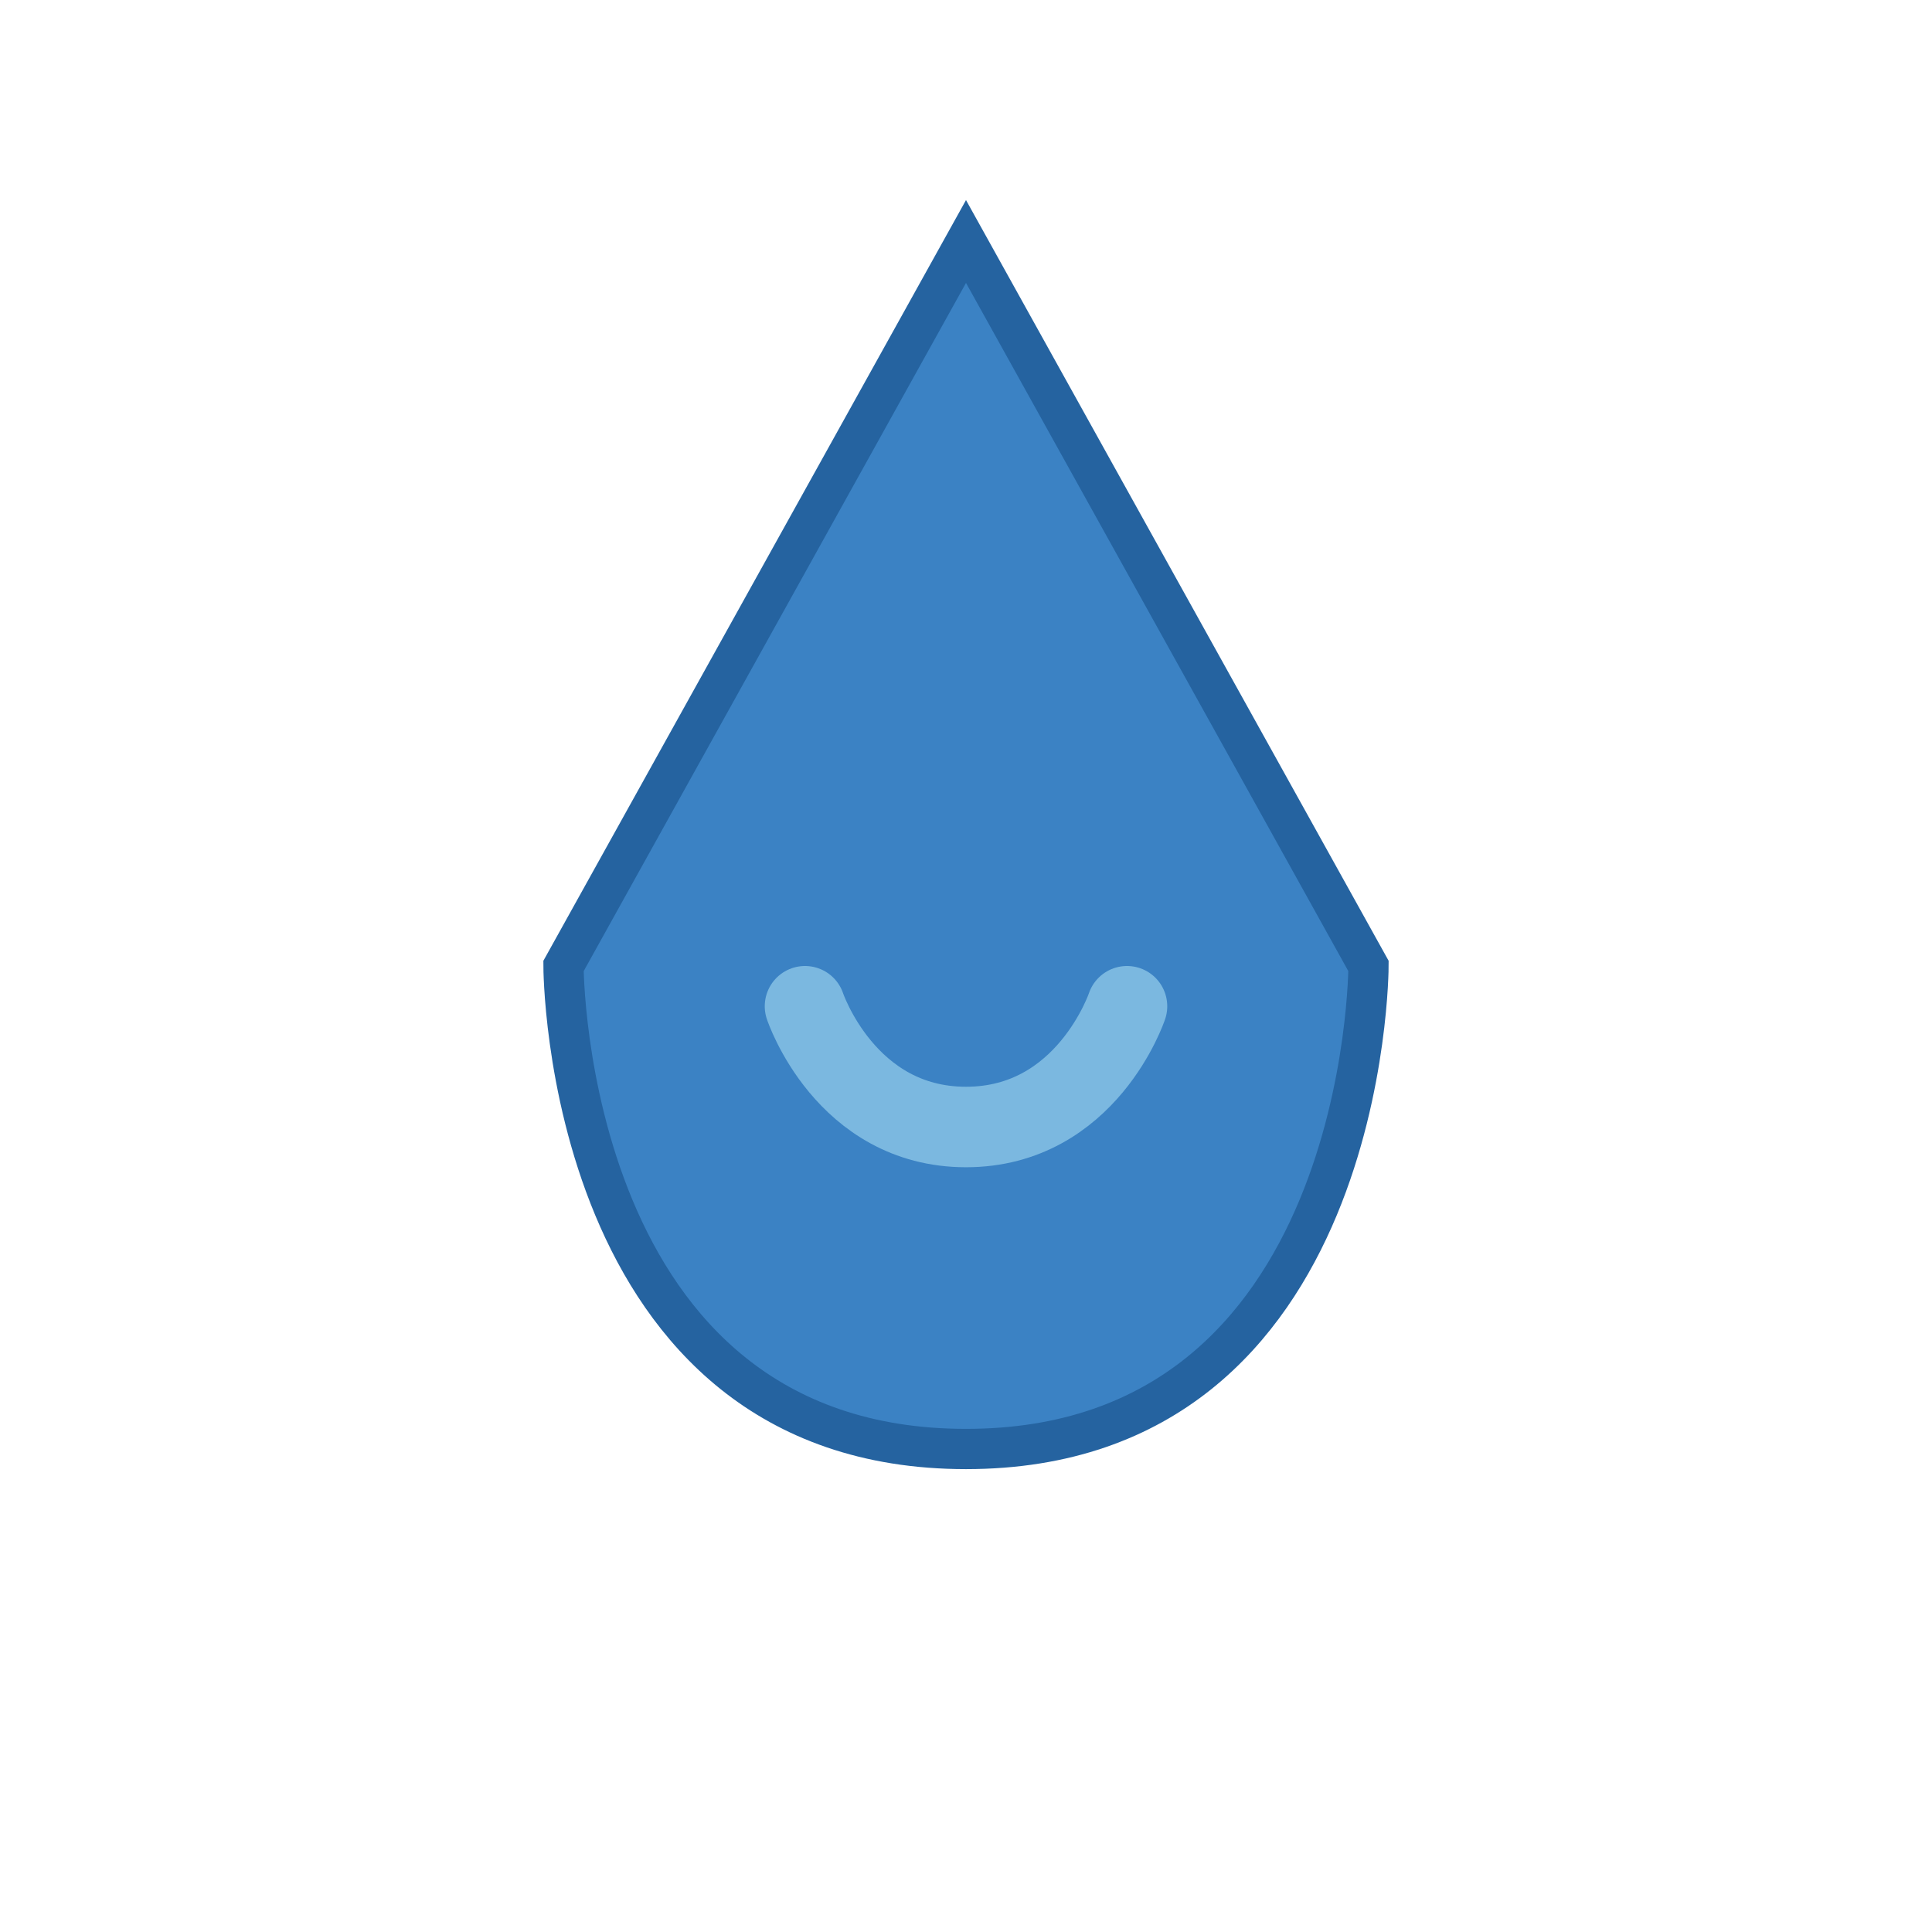
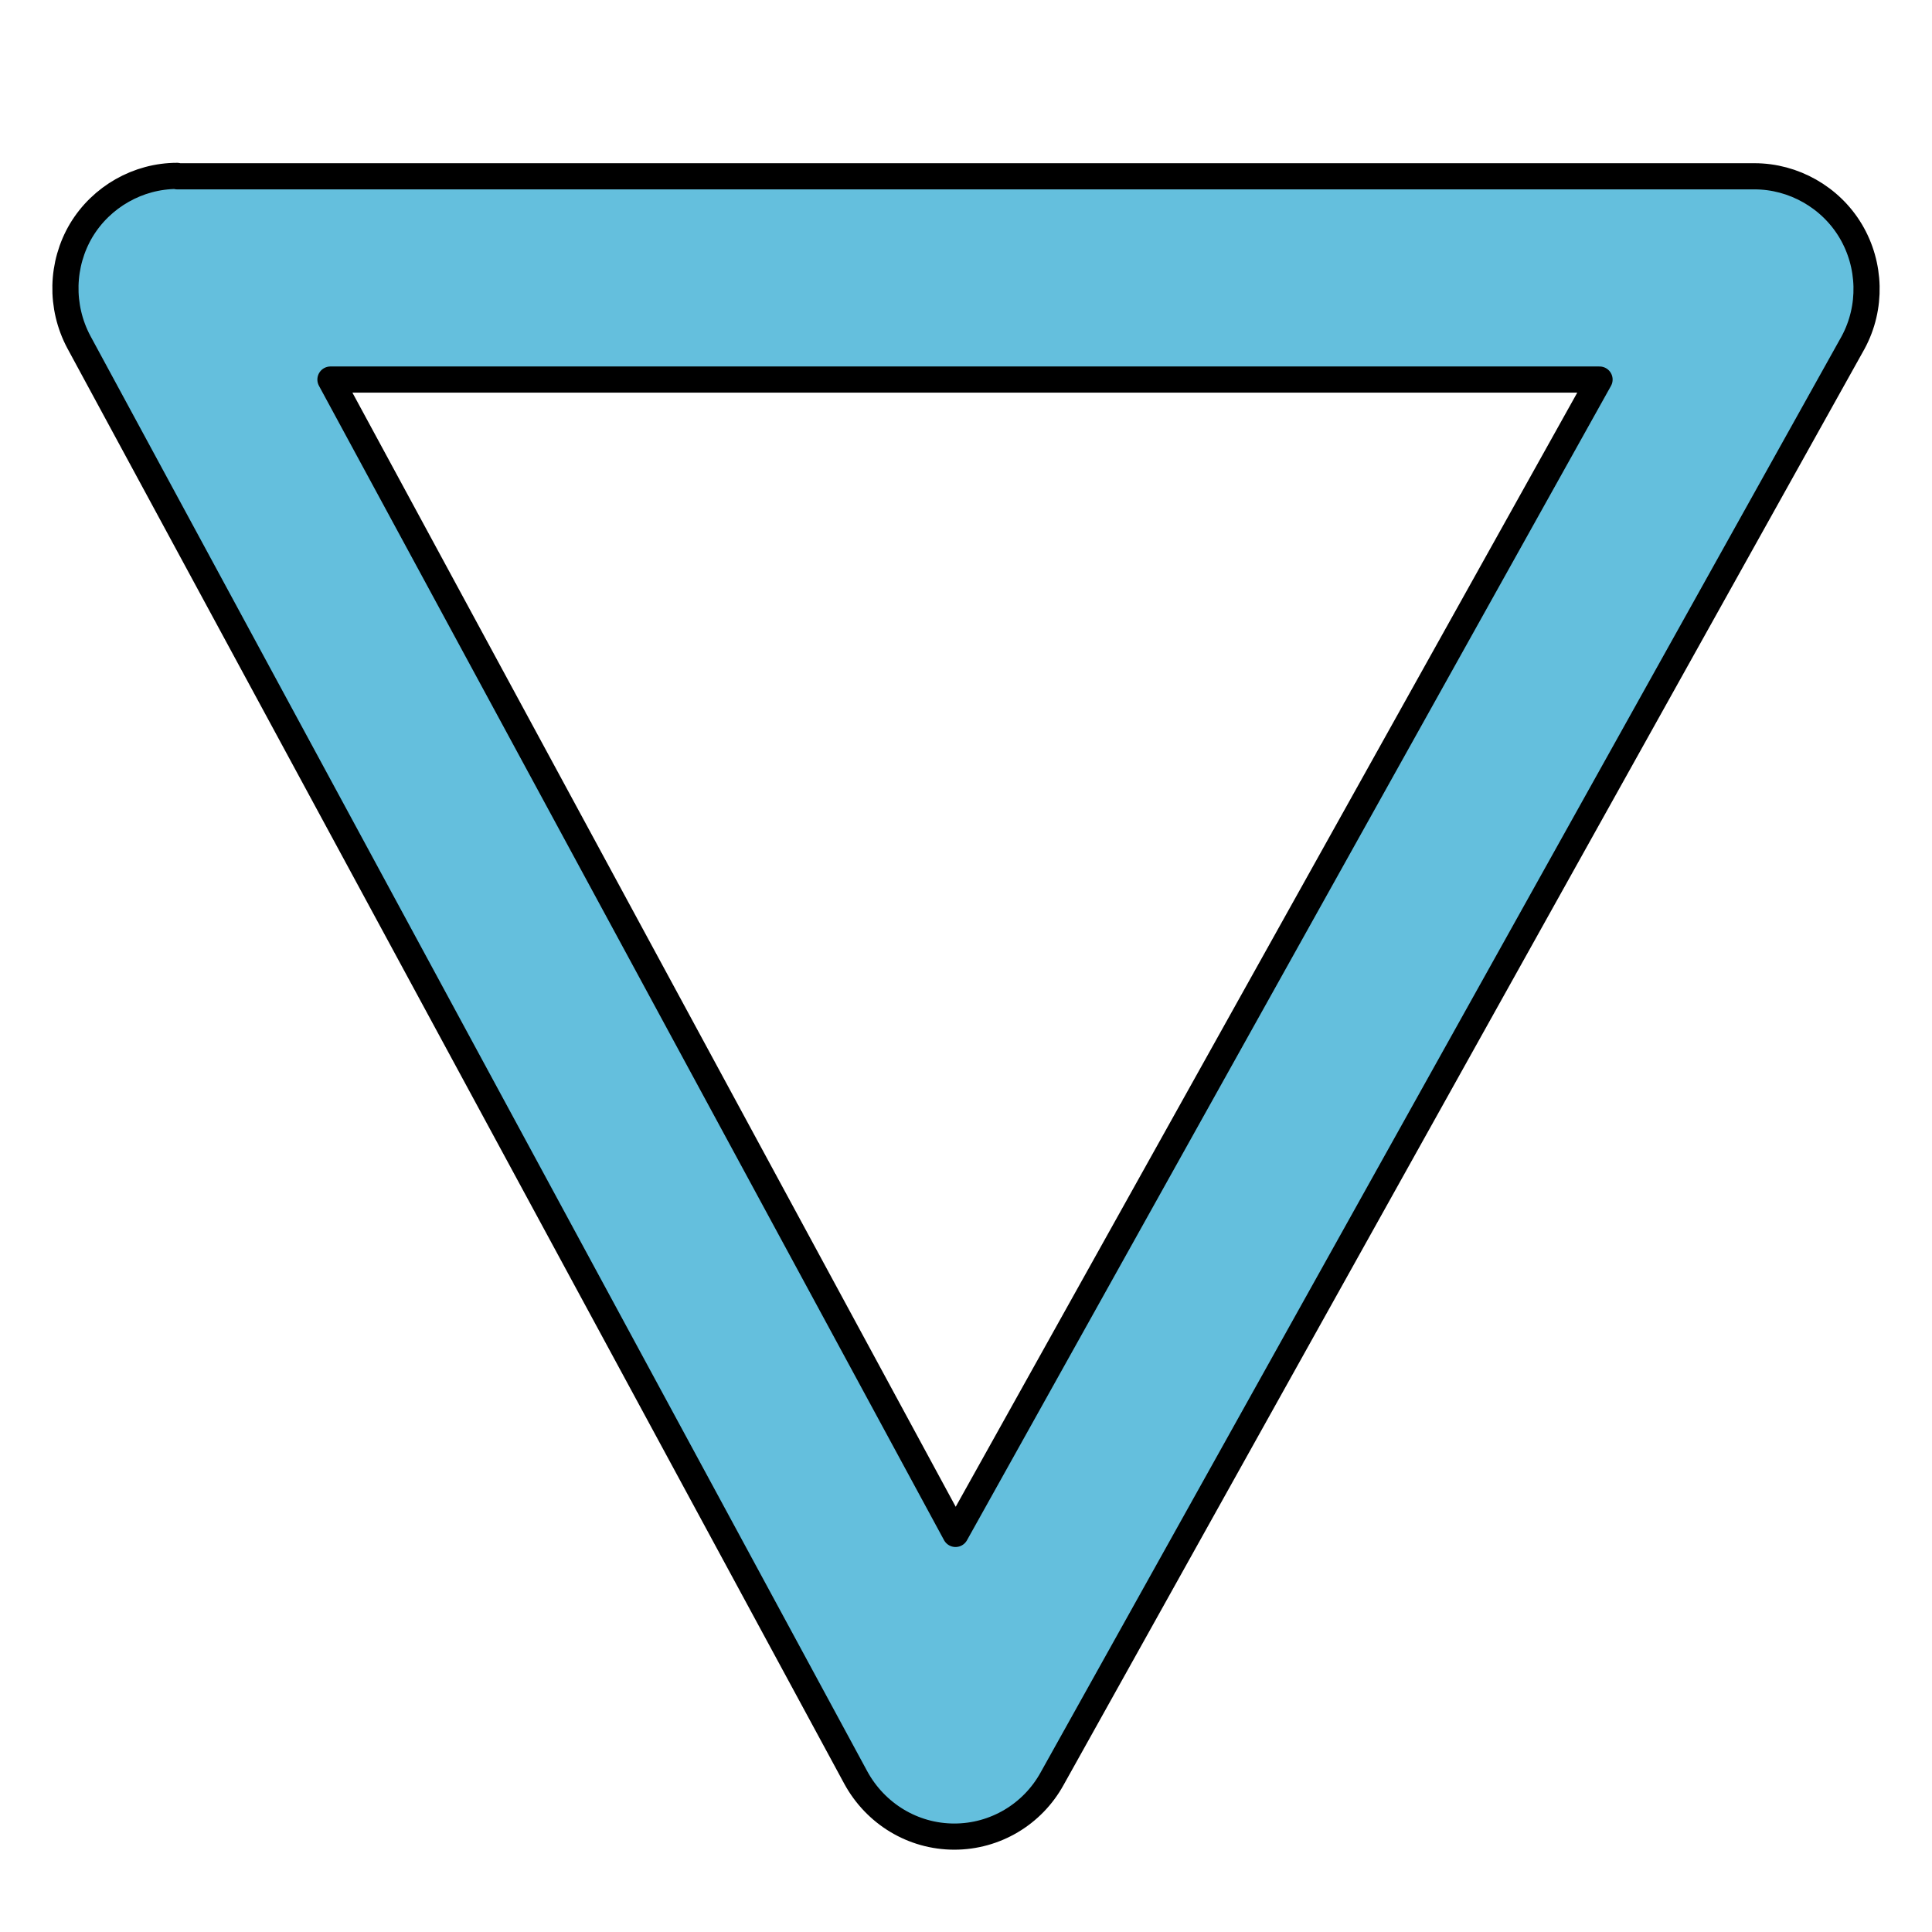
- <svg xmlns="http://www.w3.org/2000/svg" viewBox="0 0 24 24" fill="none">
-   <path d="M12 3L7 12C7 12 7 18 12 18C17 18 17 12 17 12L12 3Z" fill="#3B82C4" stroke="#2563A0" stroke-width="0.5" />
-   <path d="M10 12.5C10 12.5 10.5 14 12 14C13.5 14 14 12.5 14 12.5" stroke="#7BB8E0" stroke-width="1" stroke-linecap="round" fill="none" />
+ <svg xmlns="http://www.w3.org/2000/svg" id="Layer_1" data-name="Layer 1" viewBox="0 0 48 48">
+   <defs>
+     <style>
+       .cls-1 {
+         fill: #64bfdd;
+         stroke: #000;
+         stroke-linecap: round;
+         stroke-linejoin: round;
+         stroke-width: .65px;
+       }
+     </style>
+   </defs>
+   <path class="cls-1" d="M4.4,4.38h39.19c.97,0,1.89.52,2.39,1.36.5.84.53,1.9.06,2.77l-19.9,35.68c-.49.89-1.42,1.44-2.43,1.44h0c-1.03,0-1.96-.57-2.45-1.47L1.96,8.5c-.47-.88-.44-1.94.06-2.78.5-.83,1.41-1.35,2.38-1.35ZM39.73,9.43H8.21l15.53,28.68,16-28.68Z" />
</svg>
